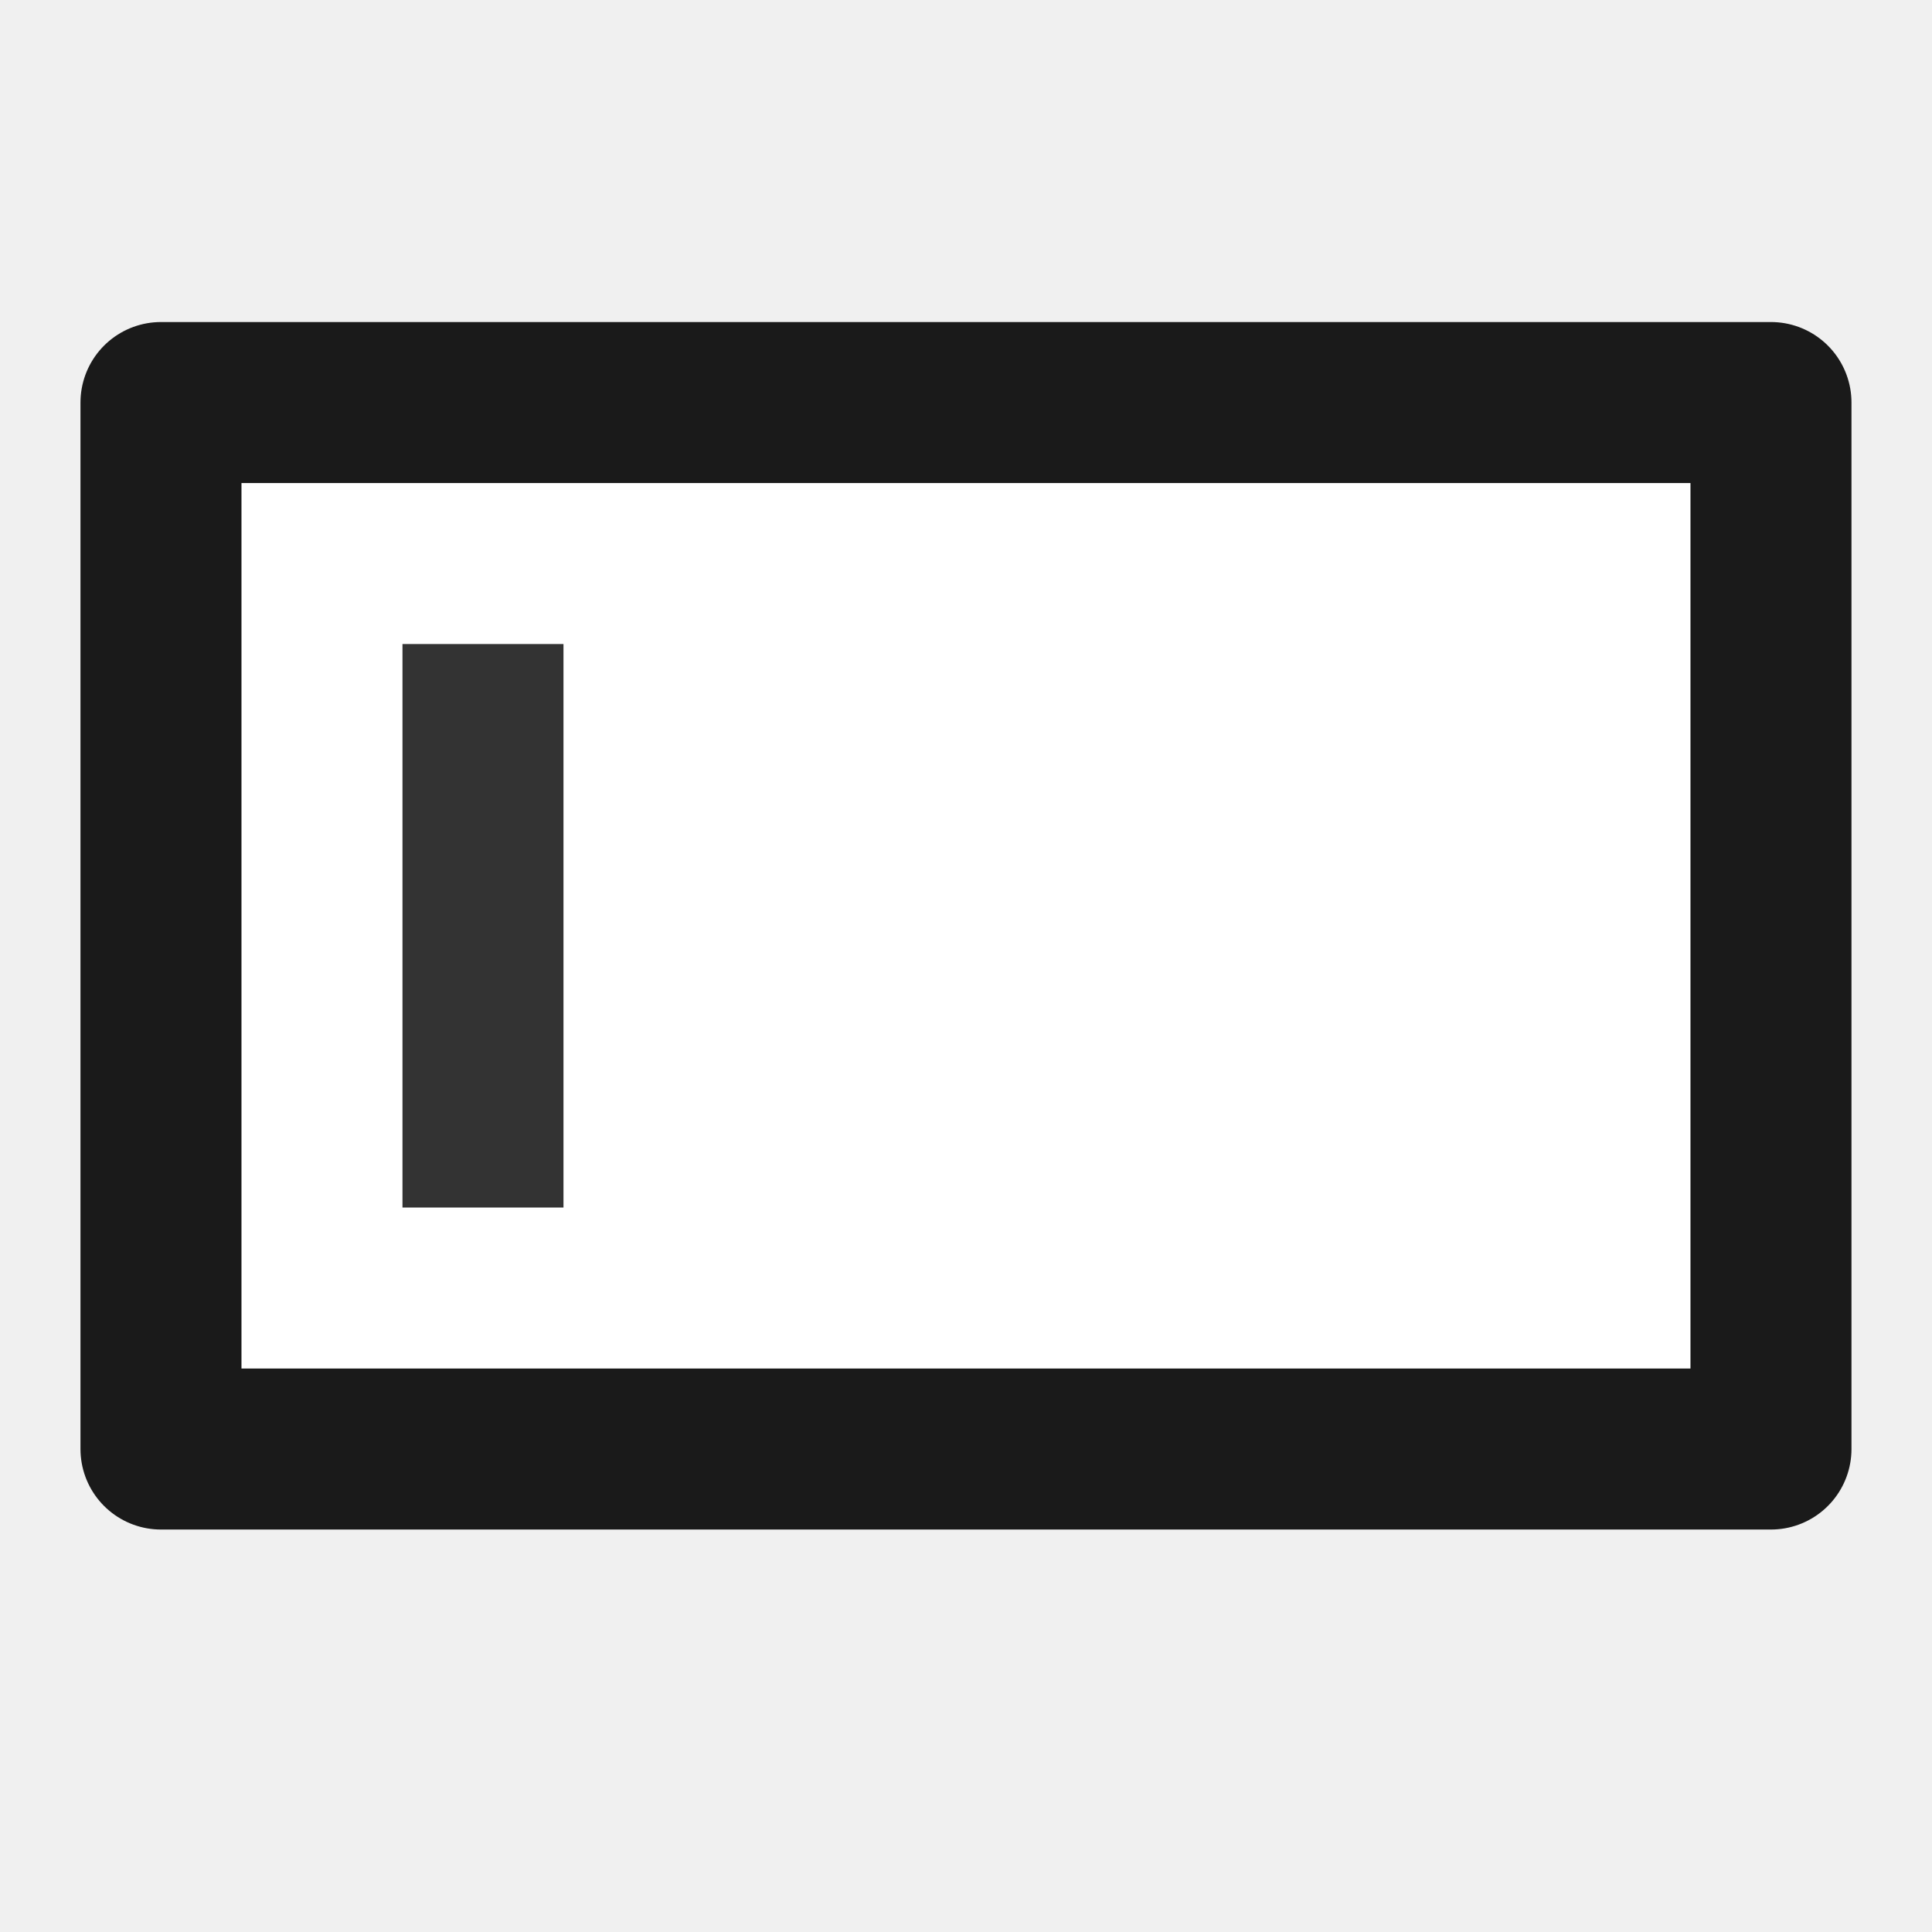
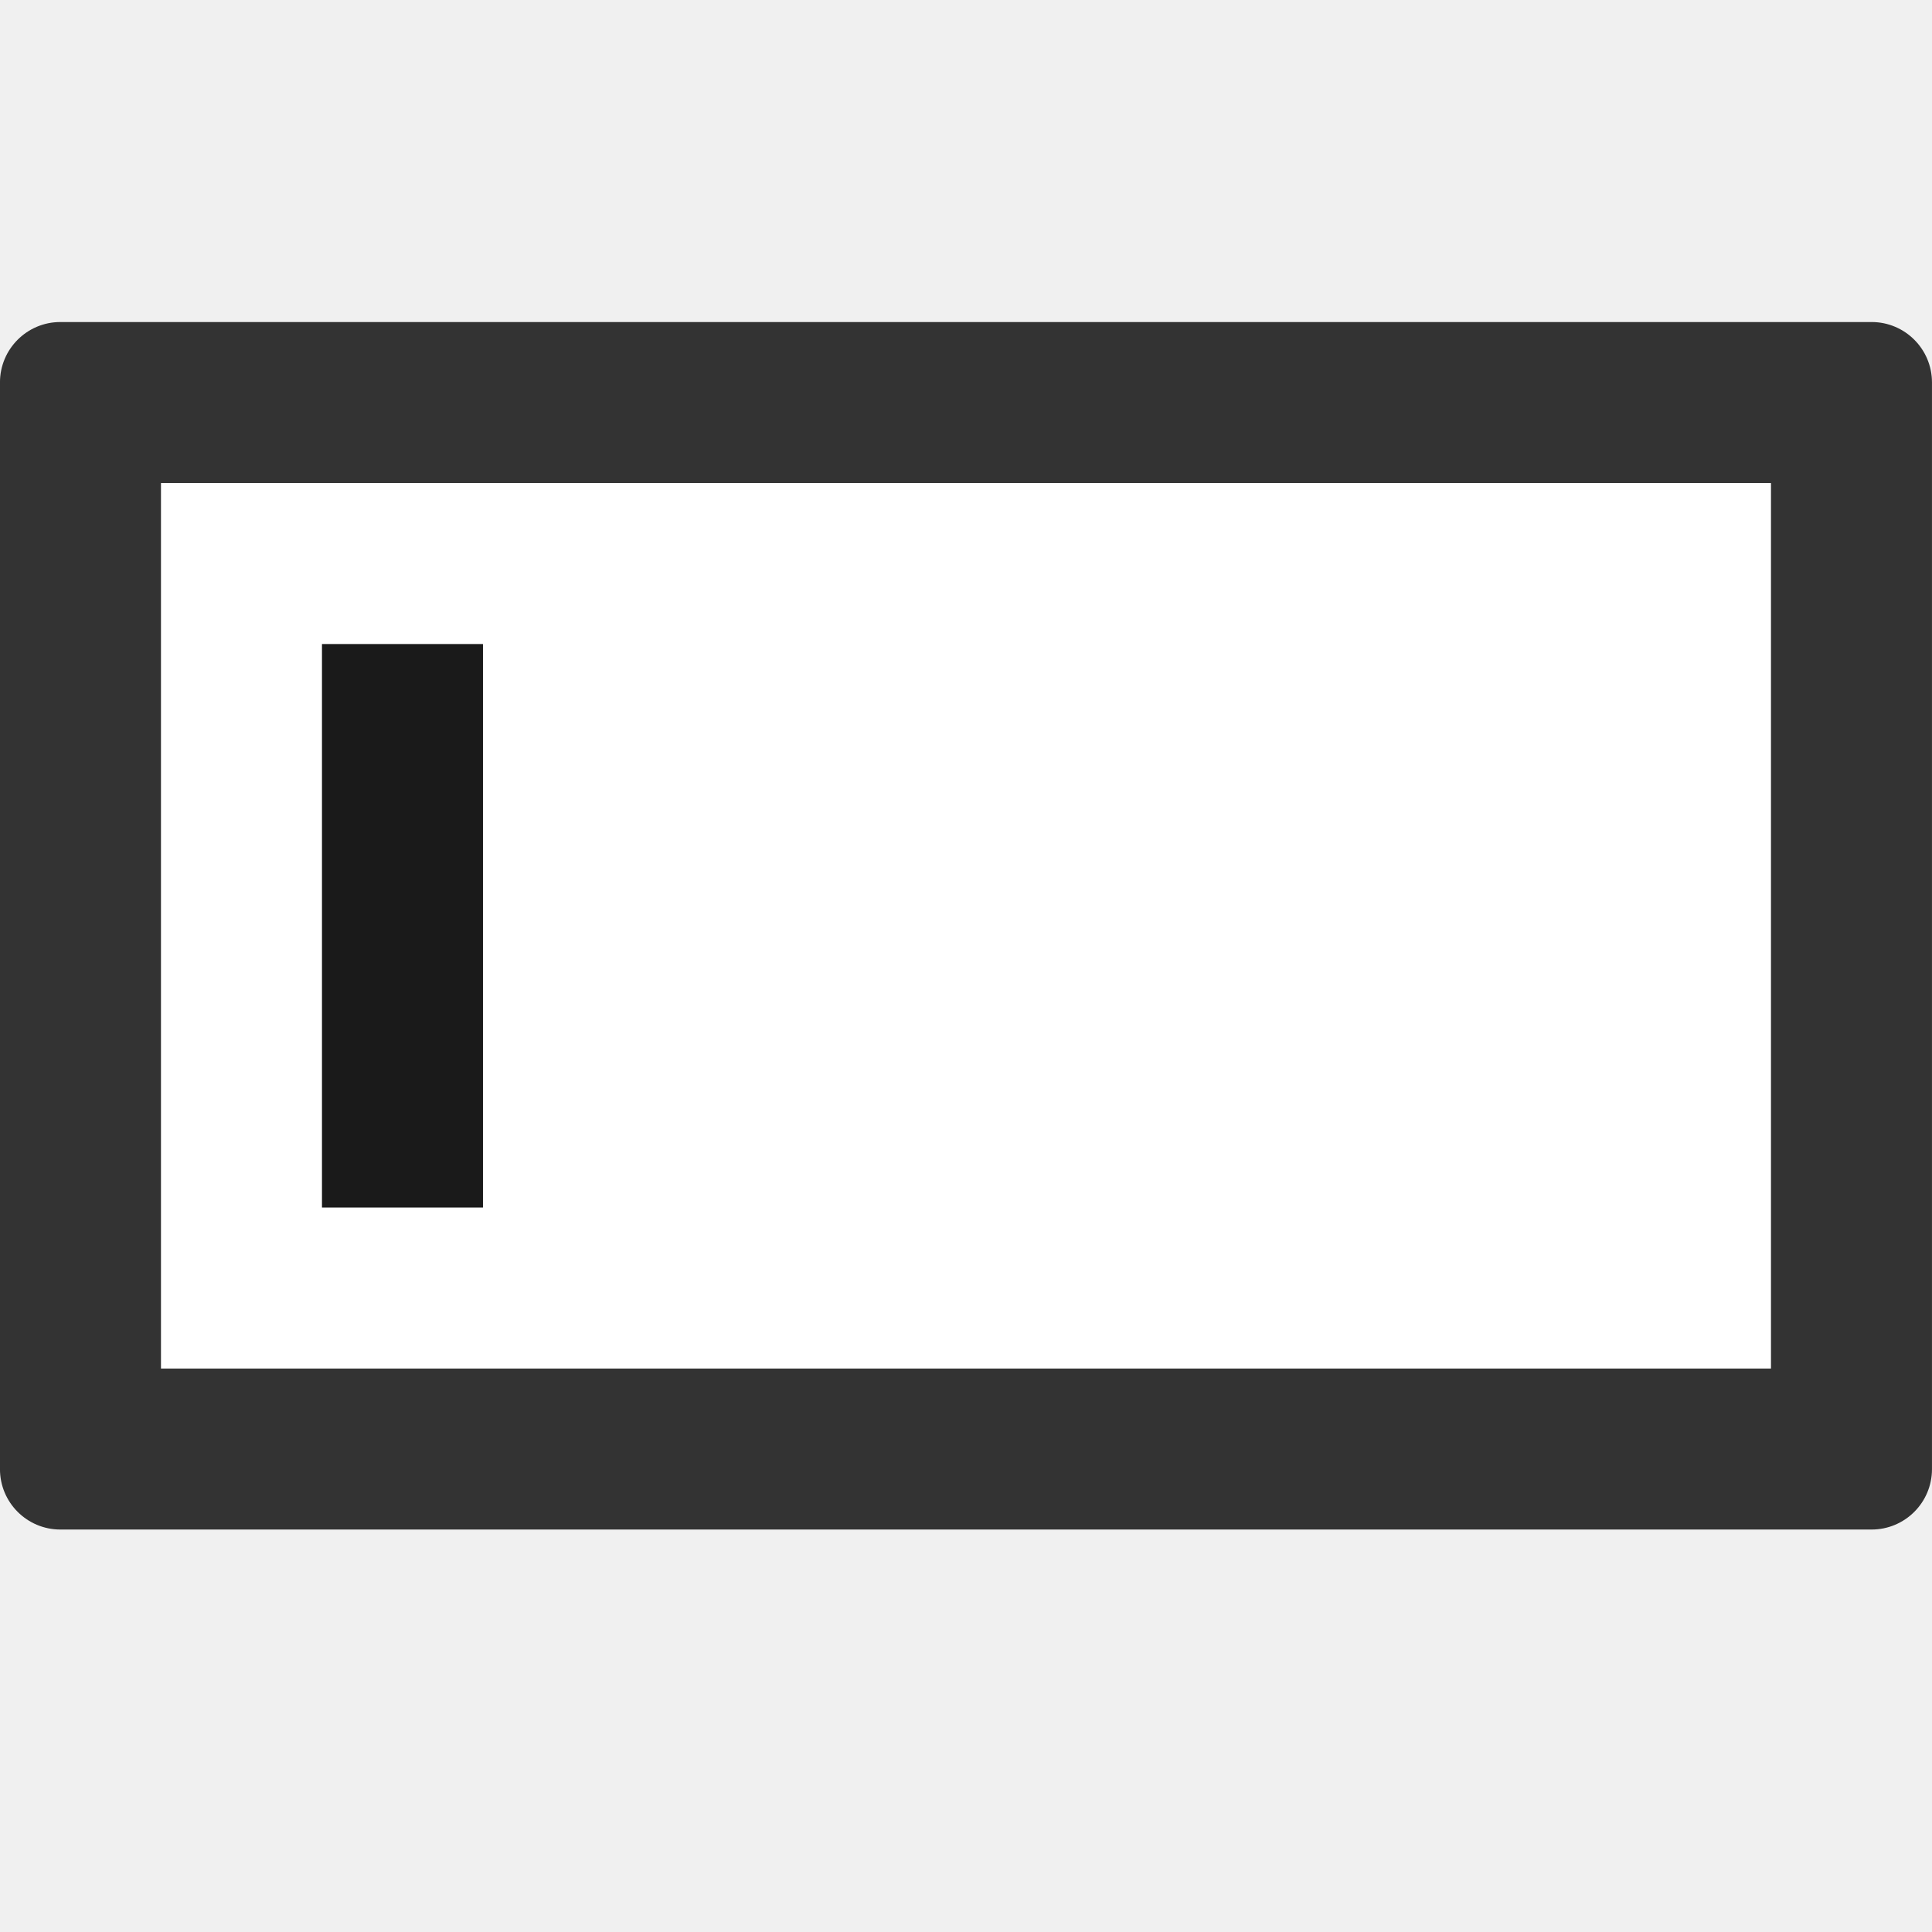
<svg xmlns="http://www.w3.org/2000/svg" id="svg12" version="1.1" viewBox="0 0 24 24" height="24" width="24">
  <defs id="defs9">
    <linearGradient id="linearGradient4691">
      <stop style="stop-color:#666666;stop-opacity:1;" offset="0" id="stop4689" />
    </linearGradient>
    <clipPath id="clipPath7883">
      <path style="opacity:1;fill:#999999;stroke:#000000" d="m 31.477,12.121 h 28.423 v 9.04 H 31.477 Z" id="path10765" />
    </clipPath>
  </defs>
  <g id="layer1" transform="translate(-21.02831,-26.18658)">
-     <rect style="fill:#ffffff;fill-opacity:0.999;stroke:#1a1a1a;stroke-width:2;stroke-linejoin:round;stroke-miterlimit:4;stroke-dasharray:none" id="rect1169" width="20" height="13" x="23.028" y="31.187" />
-     <path style="fill:#1a1a1a;stroke:#333333;stroke-width:2;stroke-linecap:butt;stroke-linejoin:miter;stroke-miterlimit:4;stroke-dasharray:none;stroke-opacity:1" d="m 27.028,34.187 v 7" id="path1284" />
+     <rect style="fill:#333333;stroke:none;stroke-width:2;stroke-linejoin:round" id="rect1035" width="24" height="15" x="21.028" y="30.187" ry="0.75" />
+     <path id="rect26640" style="fill:#ffffff;fill-opacity:1;stroke:none;stroke-width:2;stroke-linejoin:round" d="m 23.028,43.187 h 20 v -11 h -20 z" />
+     <path id="path1393" style="fill:#1a1a1a;fill-opacity:1;stroke:none;stroke-width:2;stroke-linejoin:round" d="m 25.028,41.187 h 2 v -7 h -2 z" />
  </g>
</svg>
